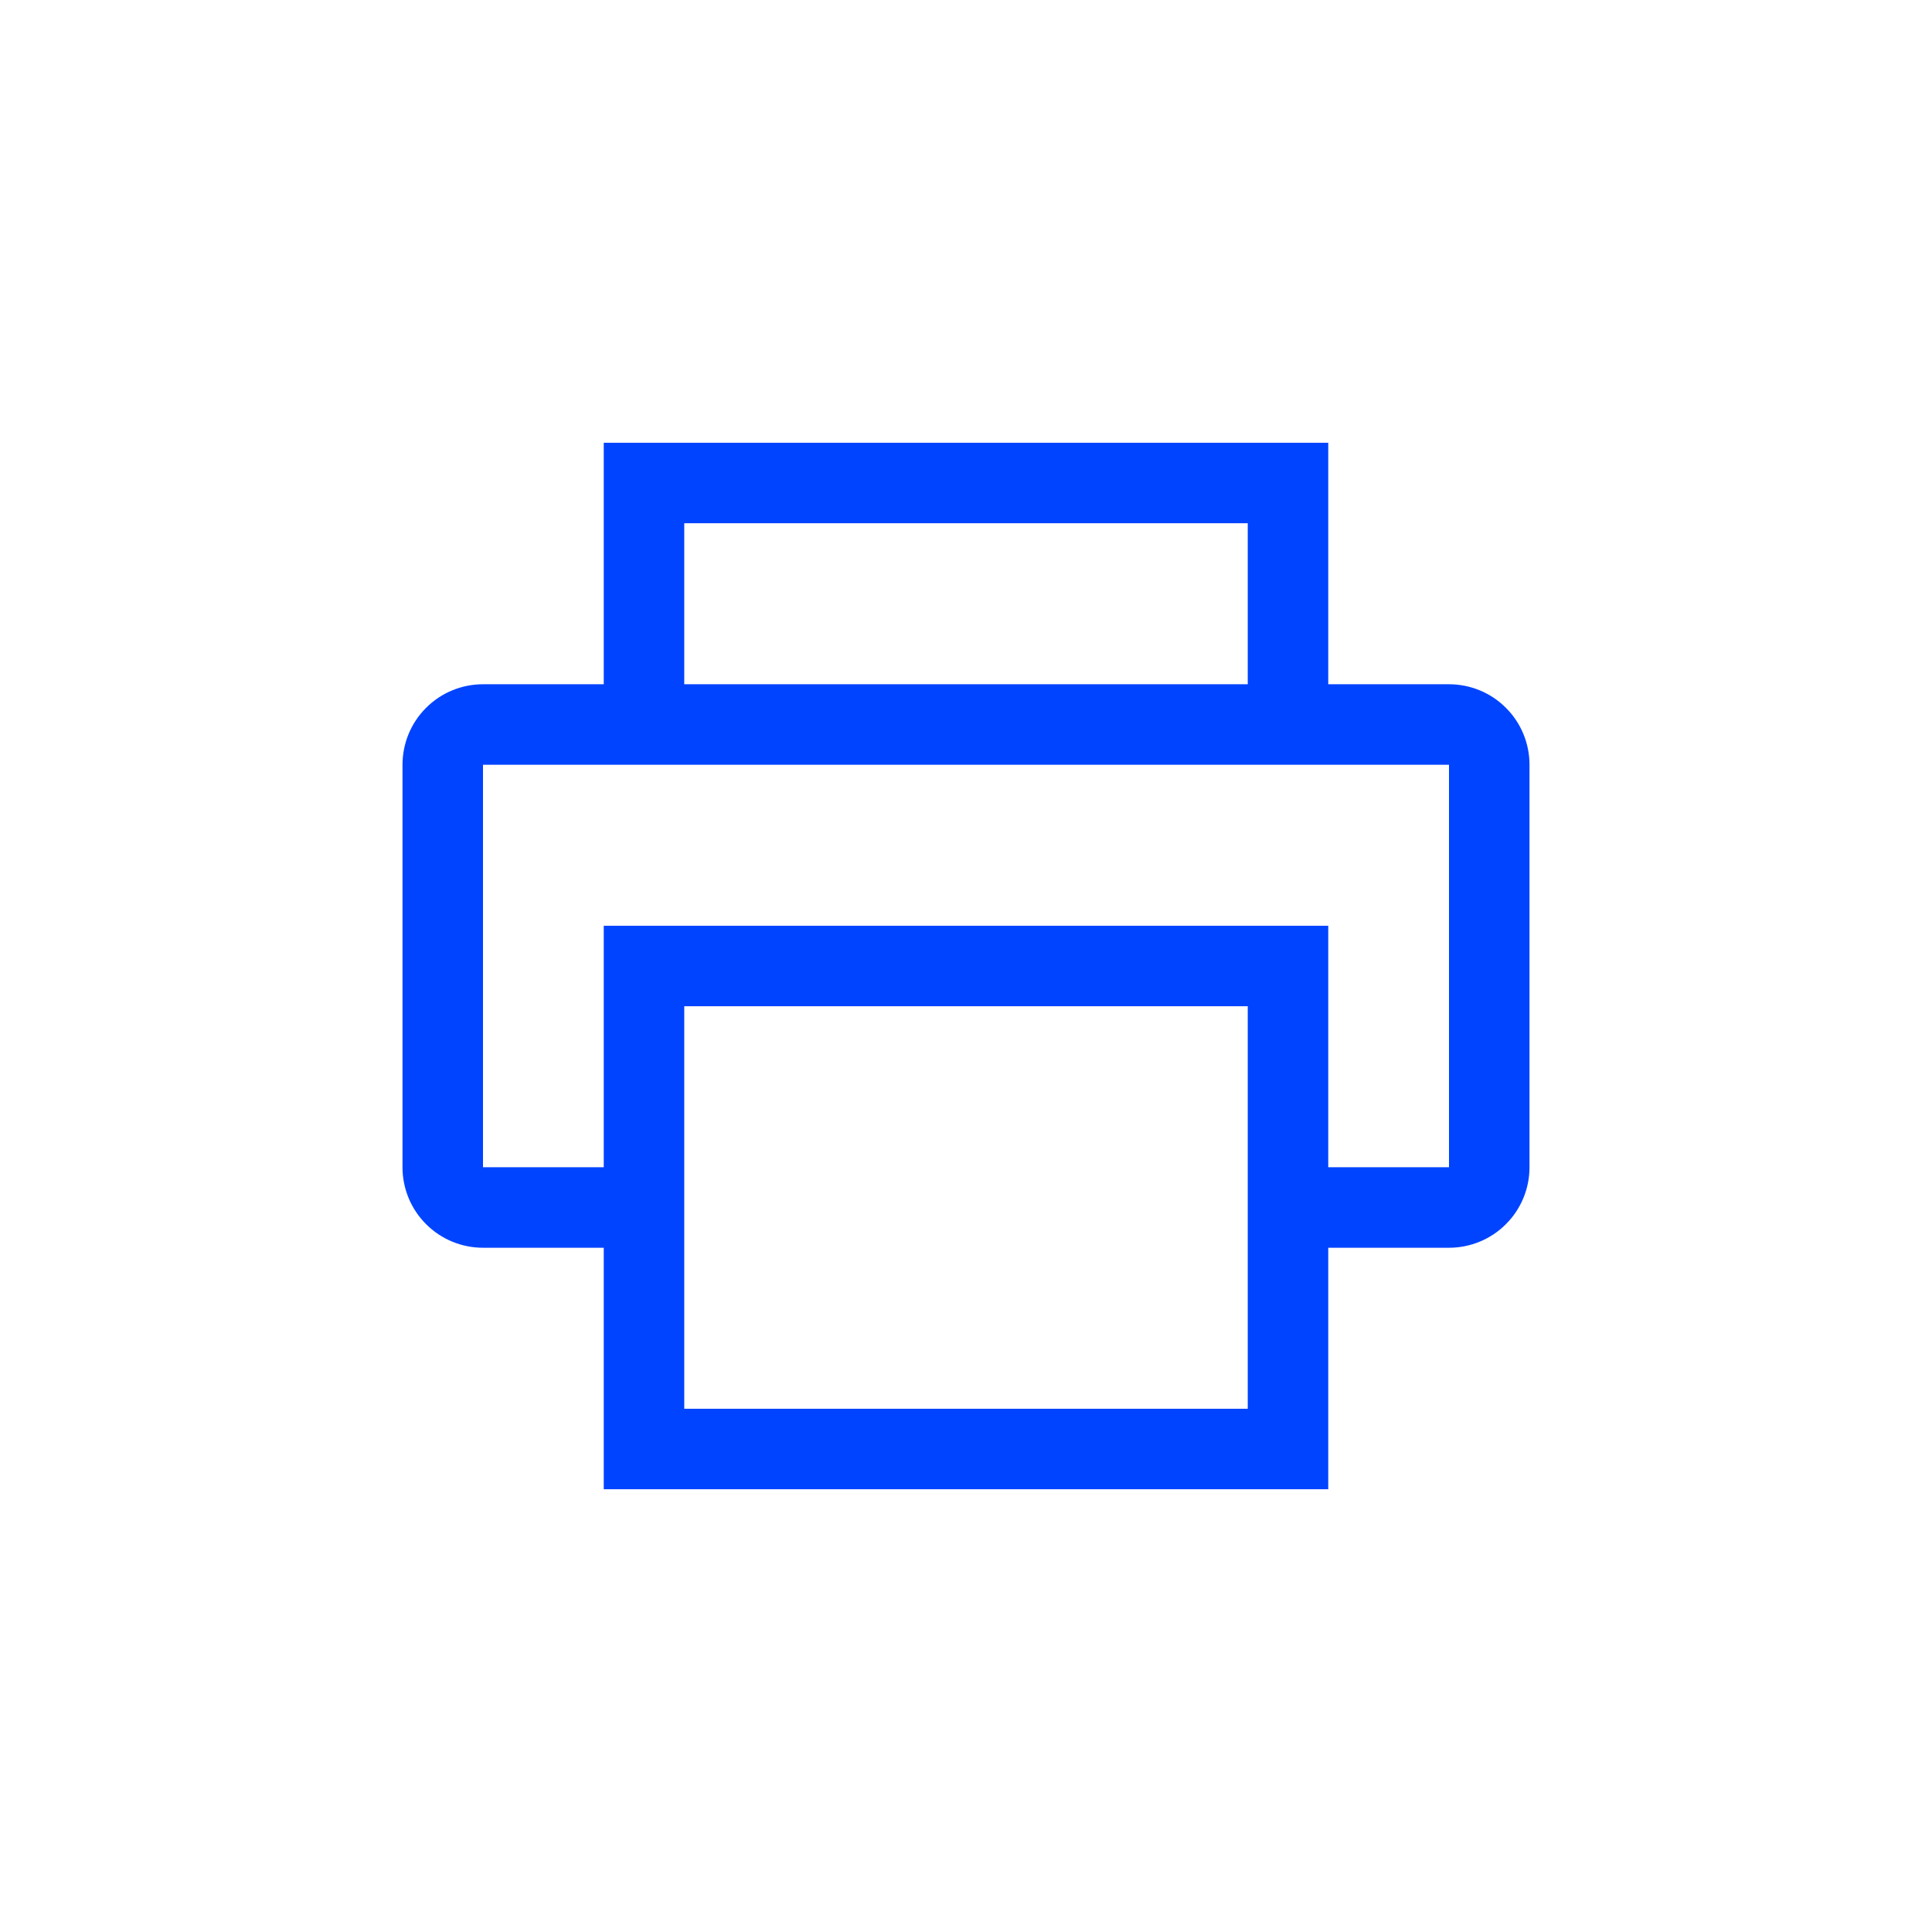
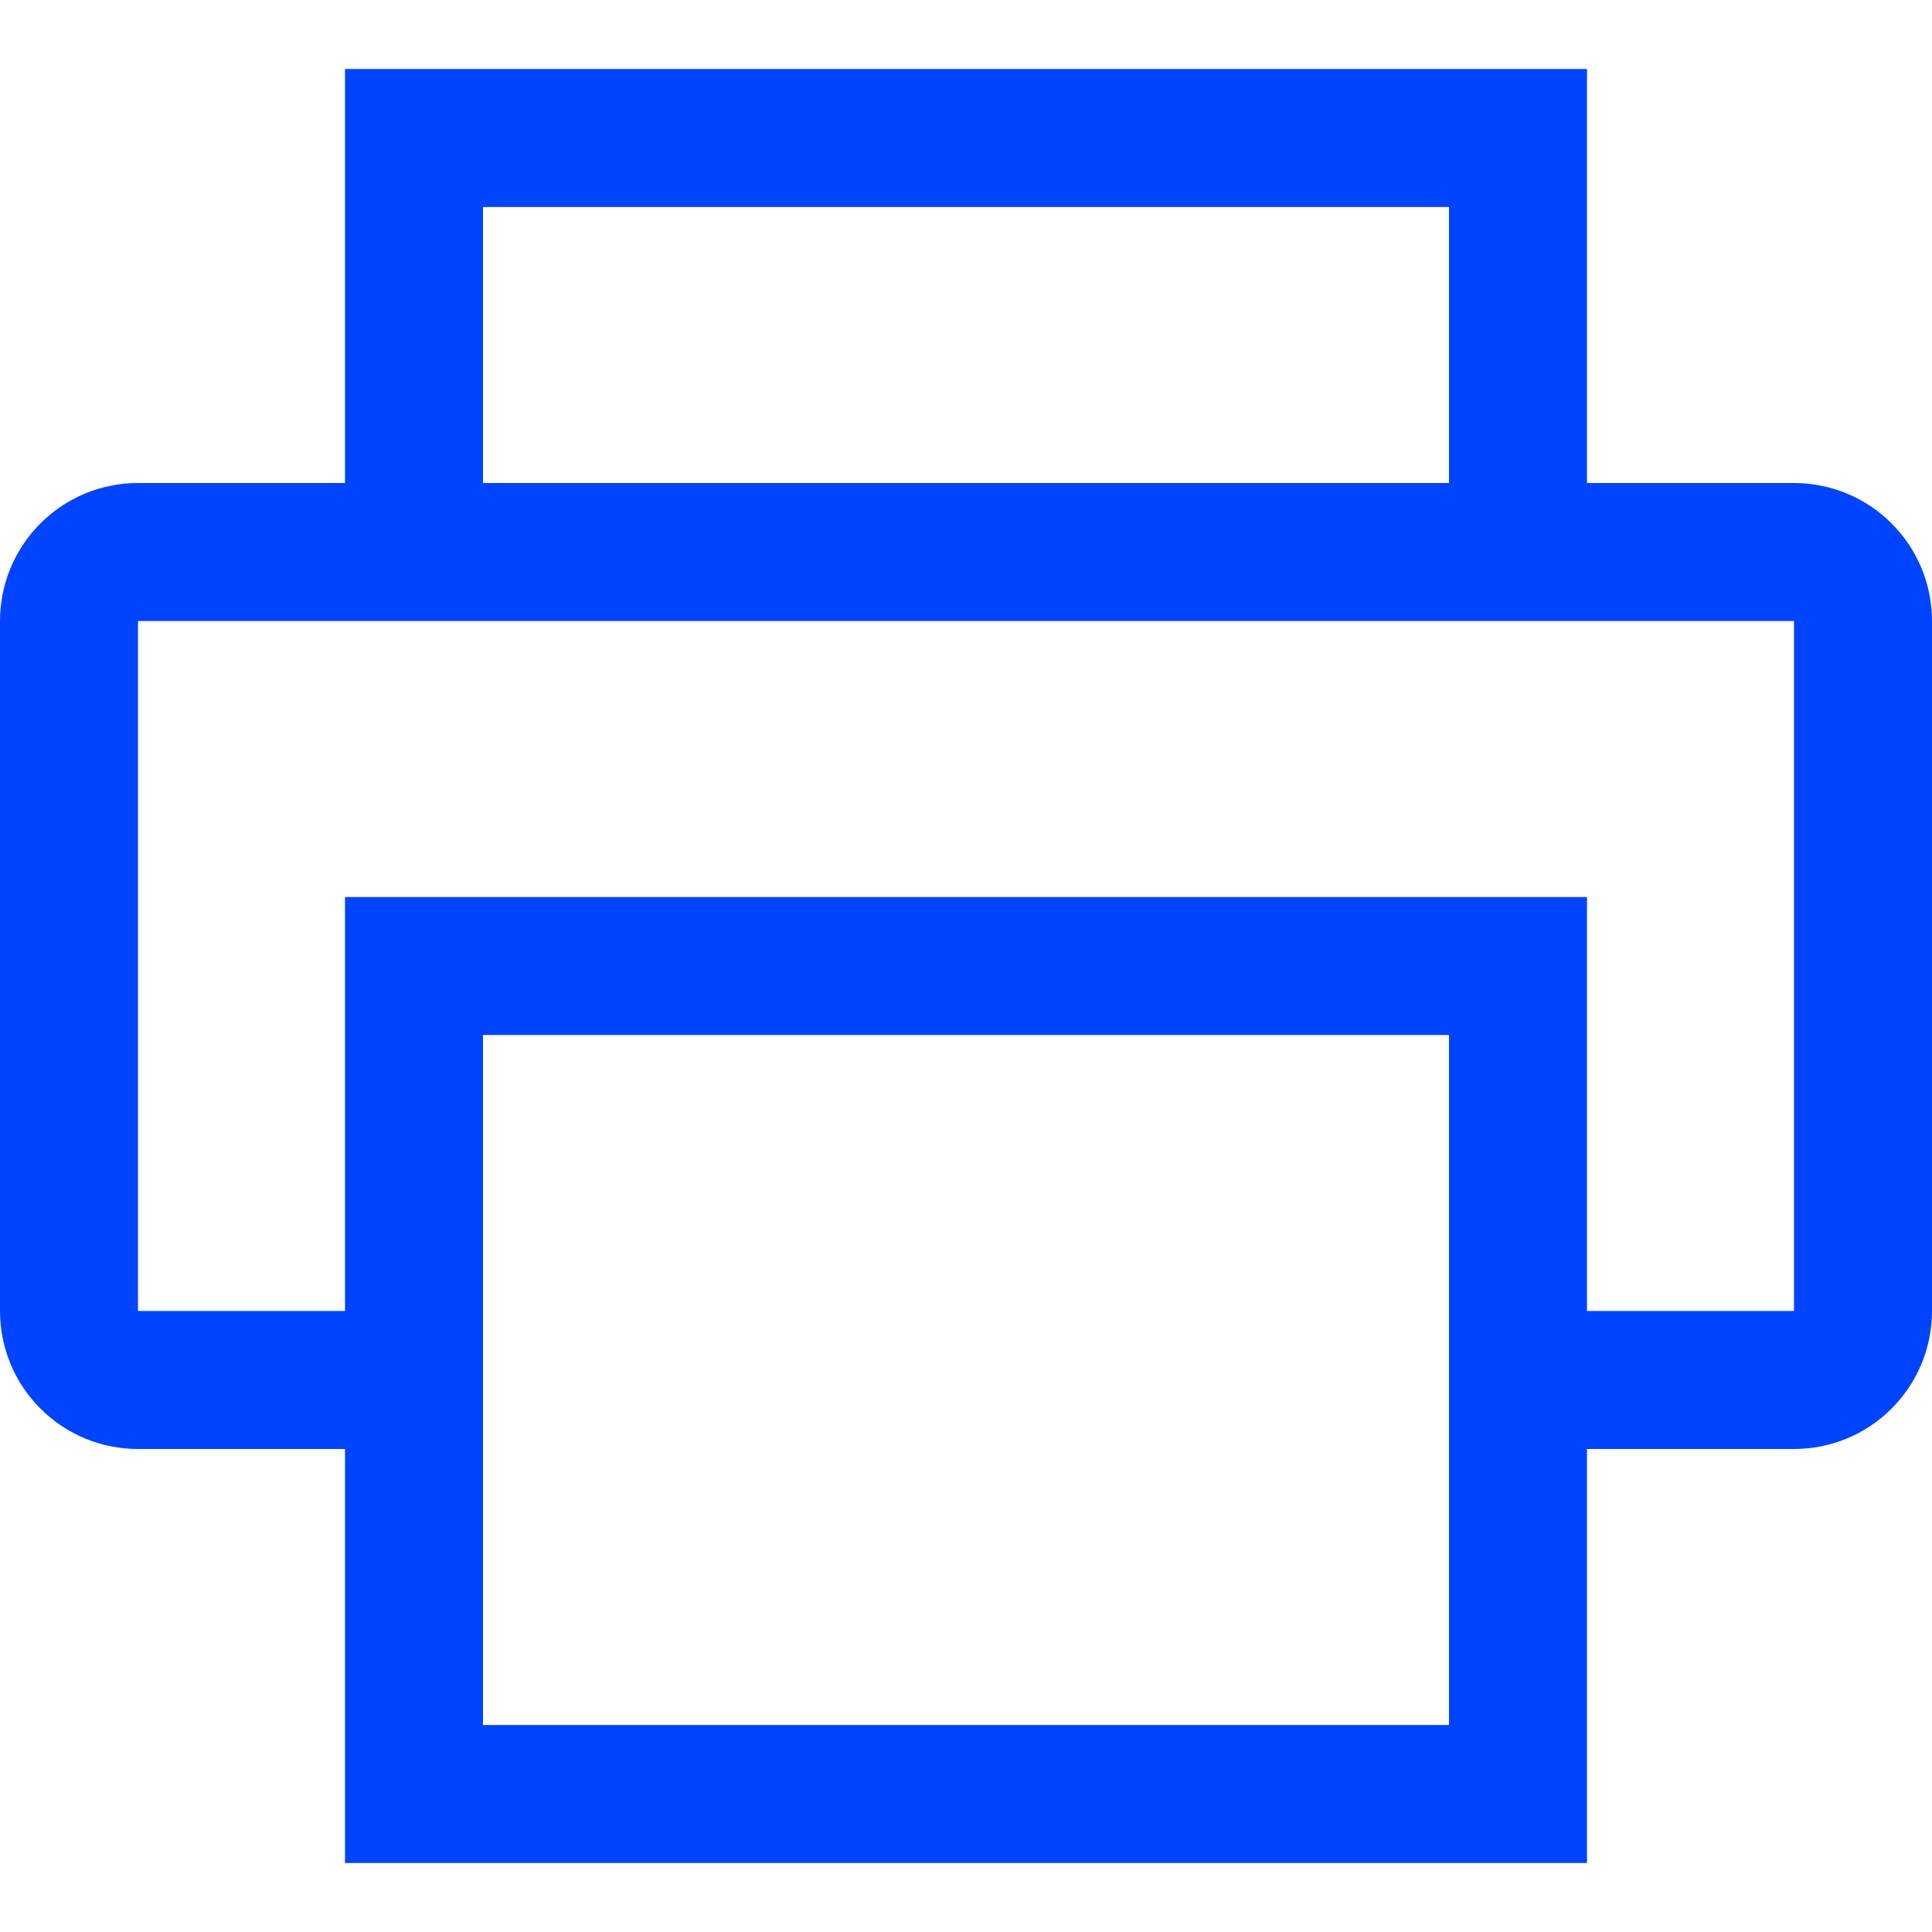
- <svg xmlns="http://www.w3.org/2000/svg" preserveAspectRatio="none" overflow="visible" style="display: block;" width="24" height="24" viewBox="0 0 24 24" fill="none">
+ <svg xmlns="http://www.w3.org/2000/svg" preserveAspectRatio="none" overflow="visible" style="display: block;" width="16" height="16" viewBox="5 5 14 14" fill="none">
  <g id="printer">
    <path id="Vector" d="M18 8.5H16.5V5.5H7.5V8.5H6C5.735 8.5 5.48 8.605 5.293 8.793C5.105 8.98 5 9.235 5 9.5V14.5C5 14.765 5.105 15.02 5.293 15.207C5.48 15.395 5.735 15.5 6 15.5H7.5V18.5H16.5V15.5H18C18.265 15.5 18.52 15.395 18.707 15.207C18.895 15.02 19 14.765 19 14.5V9.5C19 9.235 18.895 8.98 18.707 8.793C18.52 8.605 18.265 8.5 18 8.5ZM8.5 6.5H15.5V8.5H8.5V6.5ZM15.5 17.5H8.5V12.5H15.5V17.5ZM18 14.5H16.5V11.5H7.5V14.5H6V9.5H18V14.5Z" fill="#0044FF" />
  </g>
</svg>
